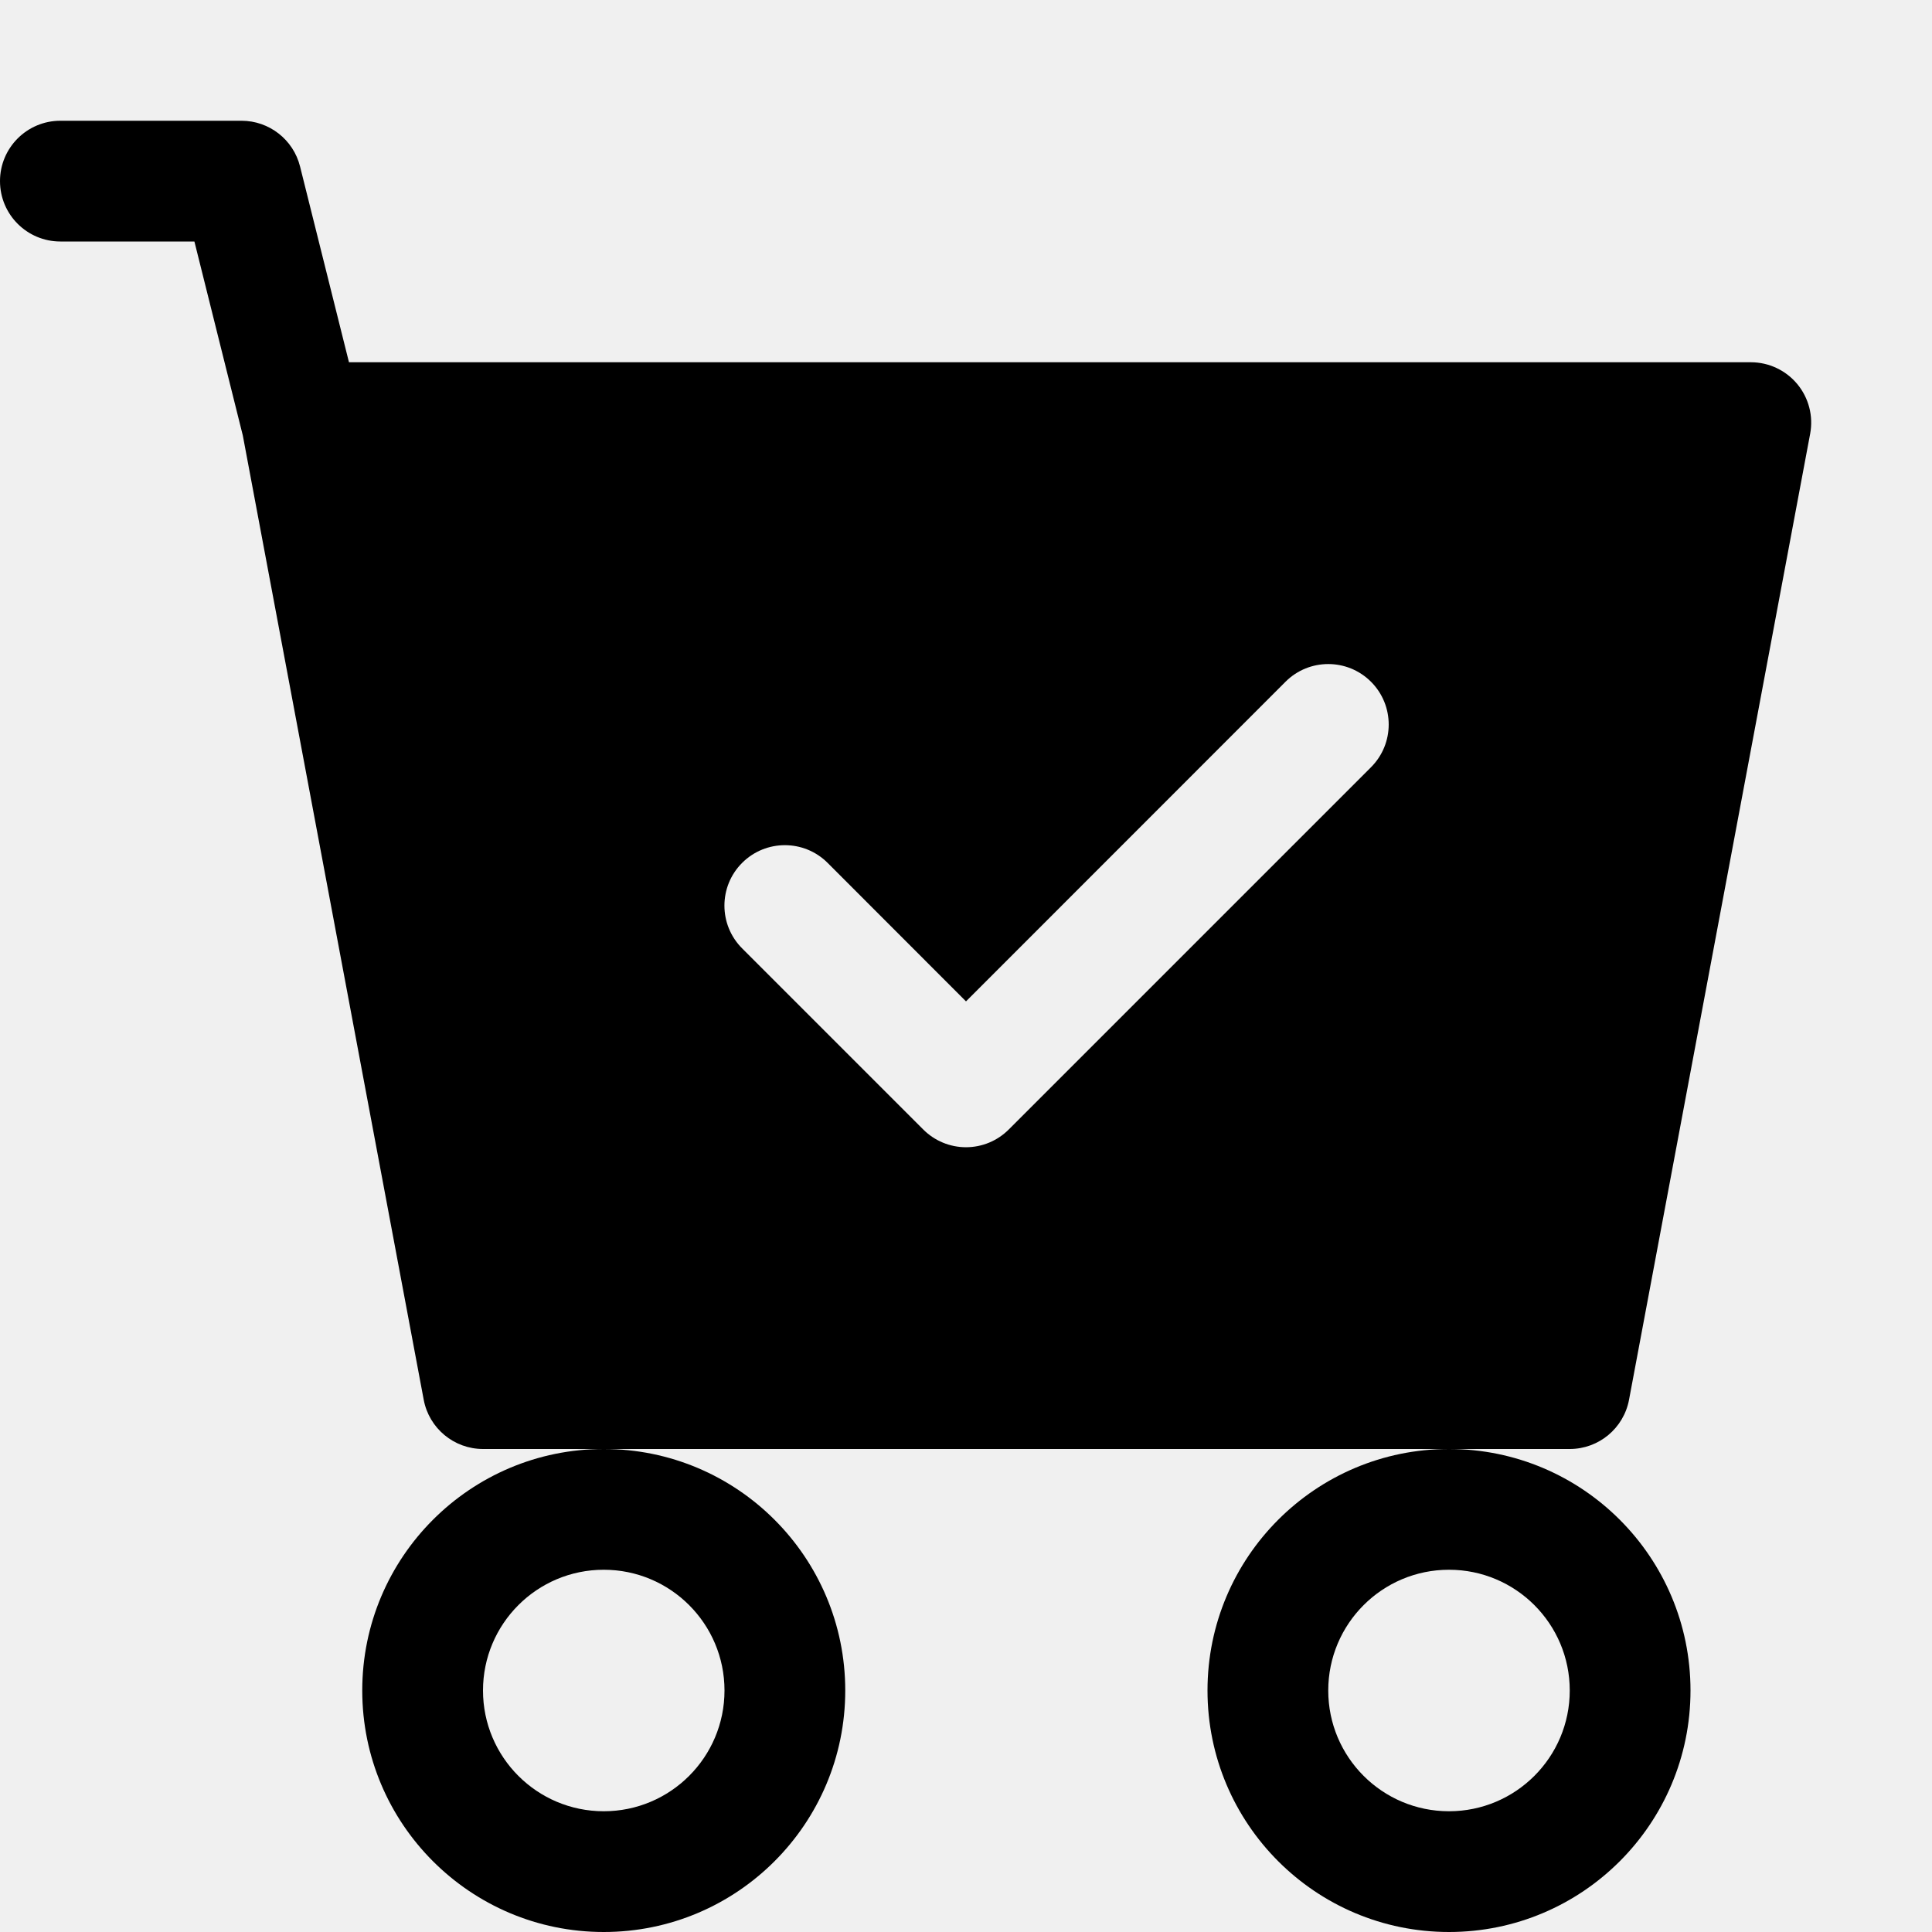
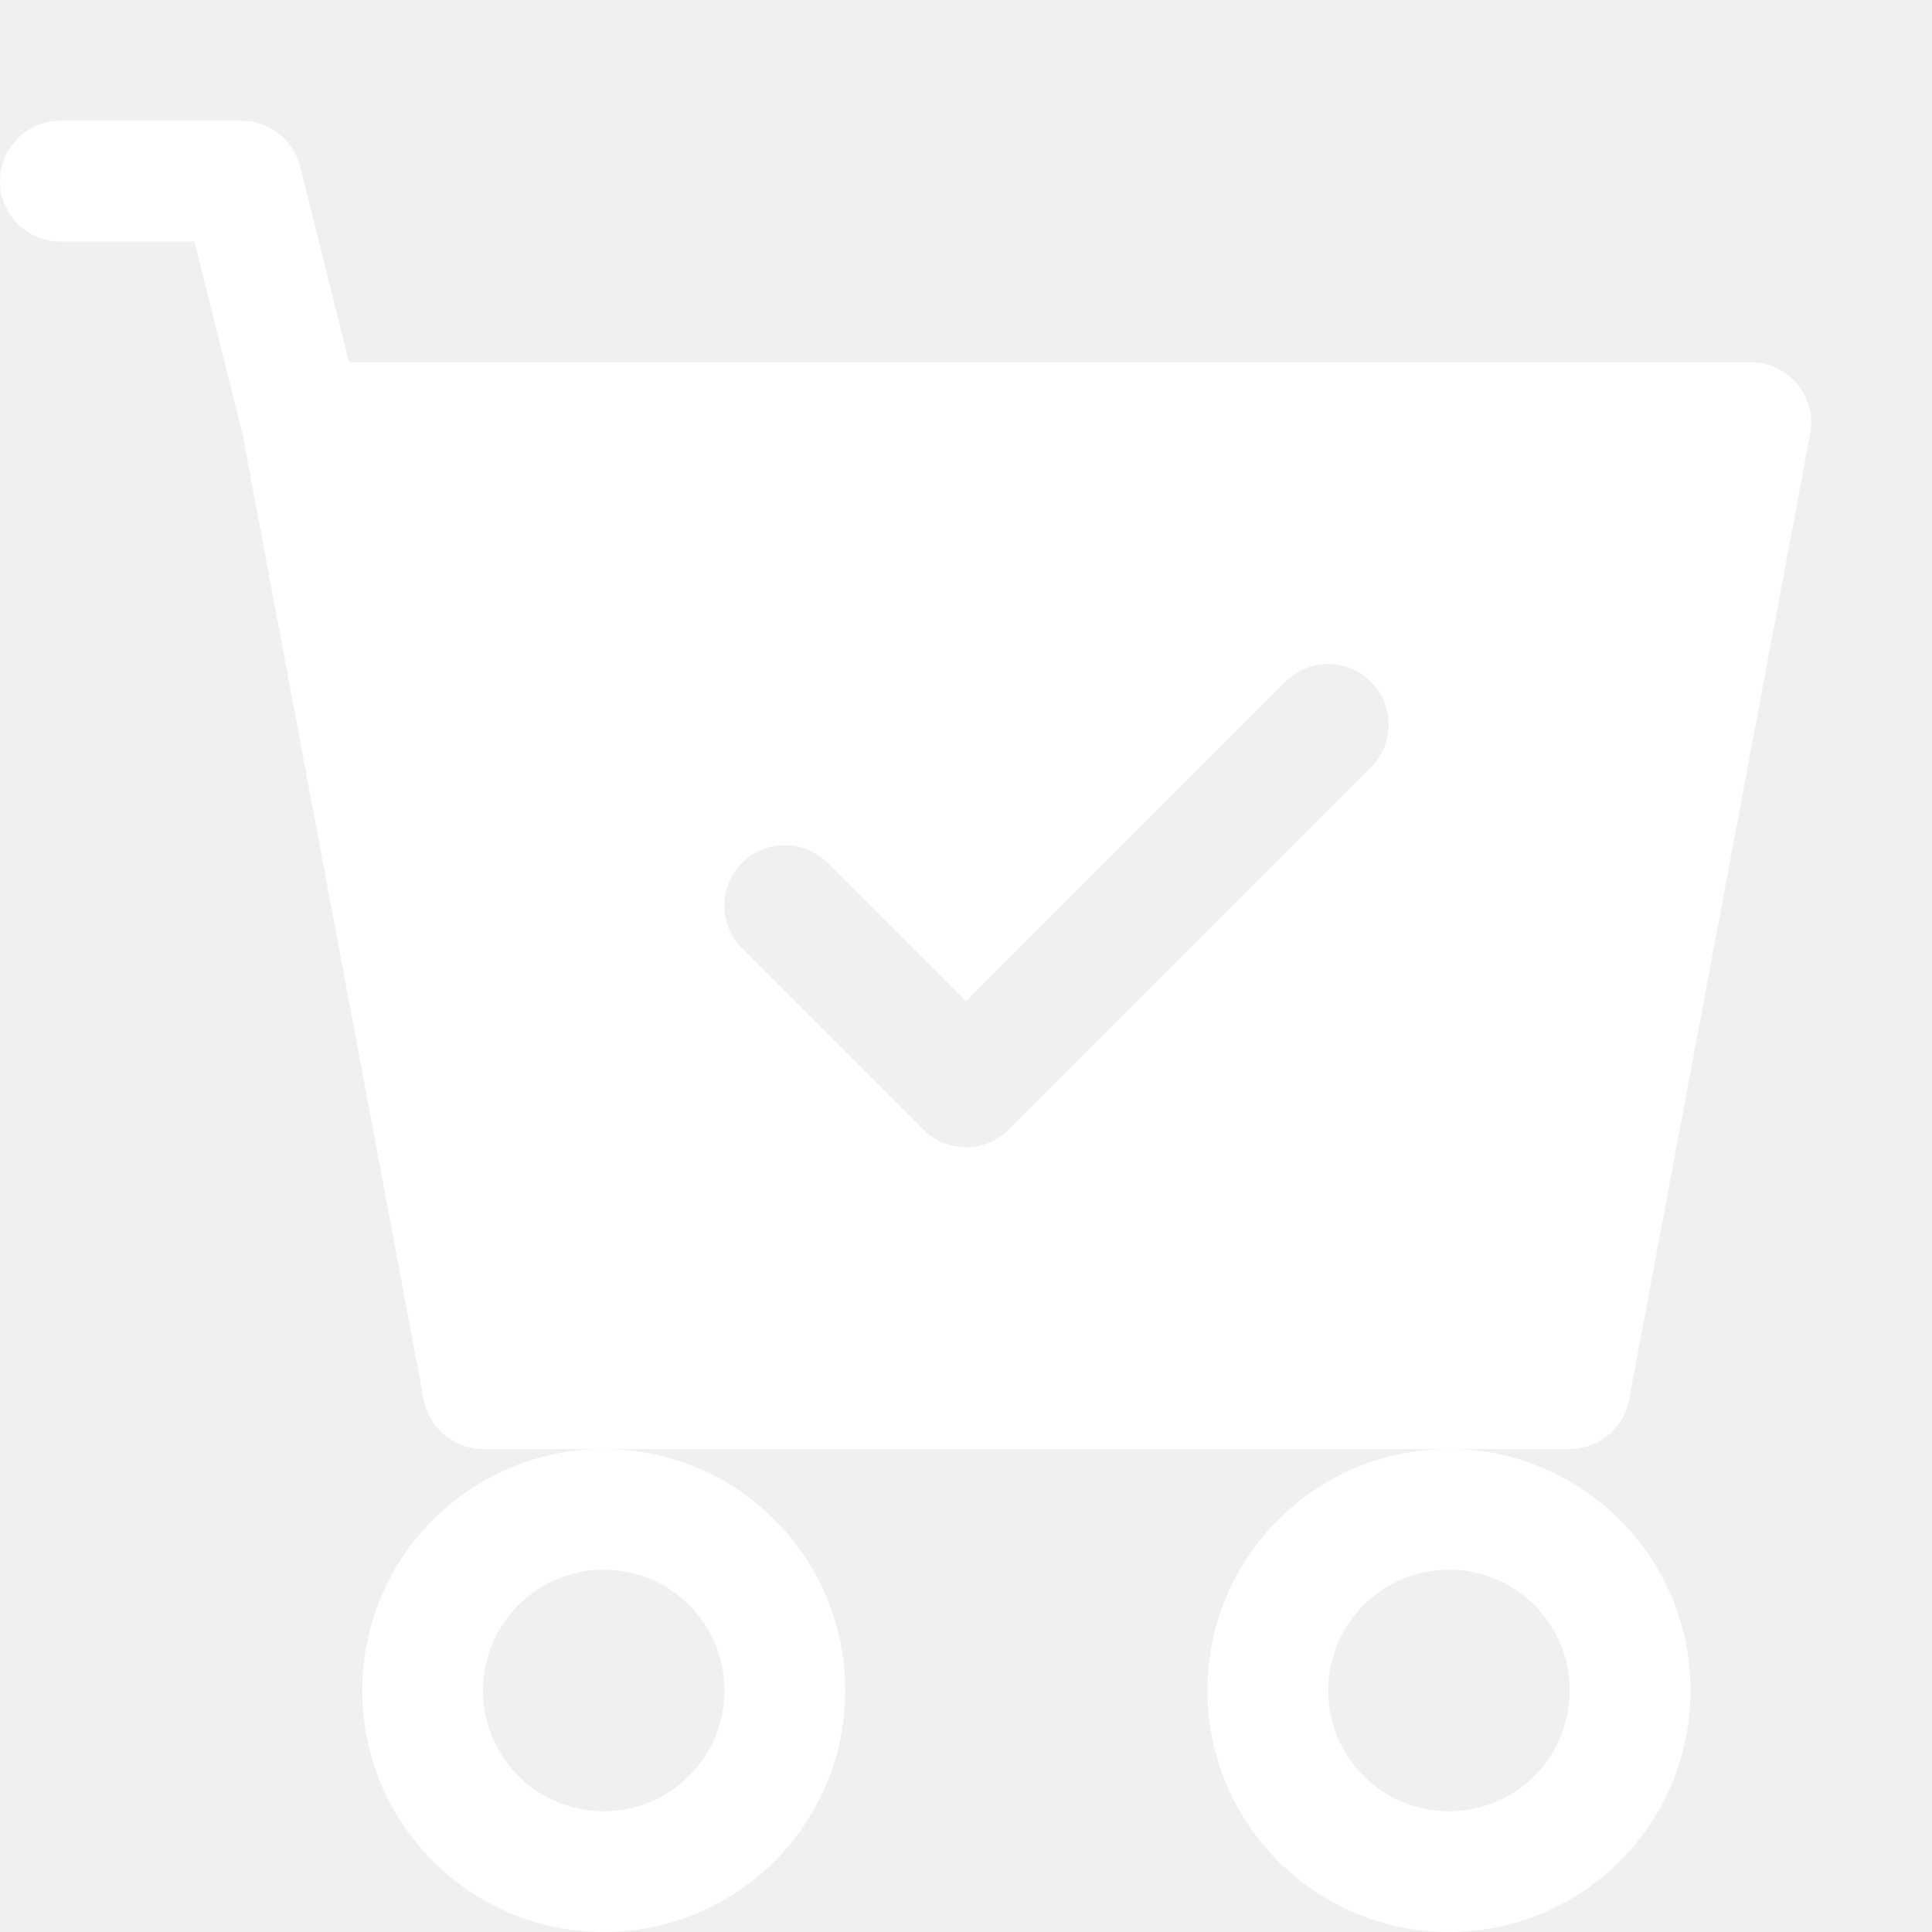
- <svg xmlns="http://www.w3.org/2000/svg" width="16" height="16" fill="currentColor" class="bi bi-cart-check-fill" viewBox="0 0 16 16">
+ <svg xmlns="http://www.w3.org/2000/svg" width="16" height="16" fill="#fff" class="bi bi-cart-check-fill" viewBox="0 0 16 16">
  <path d="M.5 1a.5.5 0 0 0 0 1h1.11l.401 1.607 1.498 7.985A.5.5 0 0 0 4 12h1a2 2 0 1 0 0 4 2 2 0 0 0 0-4h7a2 2 0 1 0 0 4 2 2 0 0 0 0-4h1a.5.5 0 0 0 .491-.408l1.5-8A.5.5 0 0 0 14.5 3H2.89l-.405-1.621A.5.5 0 0 0 2 1zM6 14a1 1 0 1 1-2 0 1 1 0 0 1 2 0m7 0a1 1 0 1 1-2 0 1 1 0 0 1 2 0m-1.646-7.646-3 3a.5.5 0 0 1-.708 0l-1.5-1.5a.5.5 0 1 1 .708-.708L8 8.293l2.646-2.647a.5.5 0 0 1 .708.708" />
</svg>
